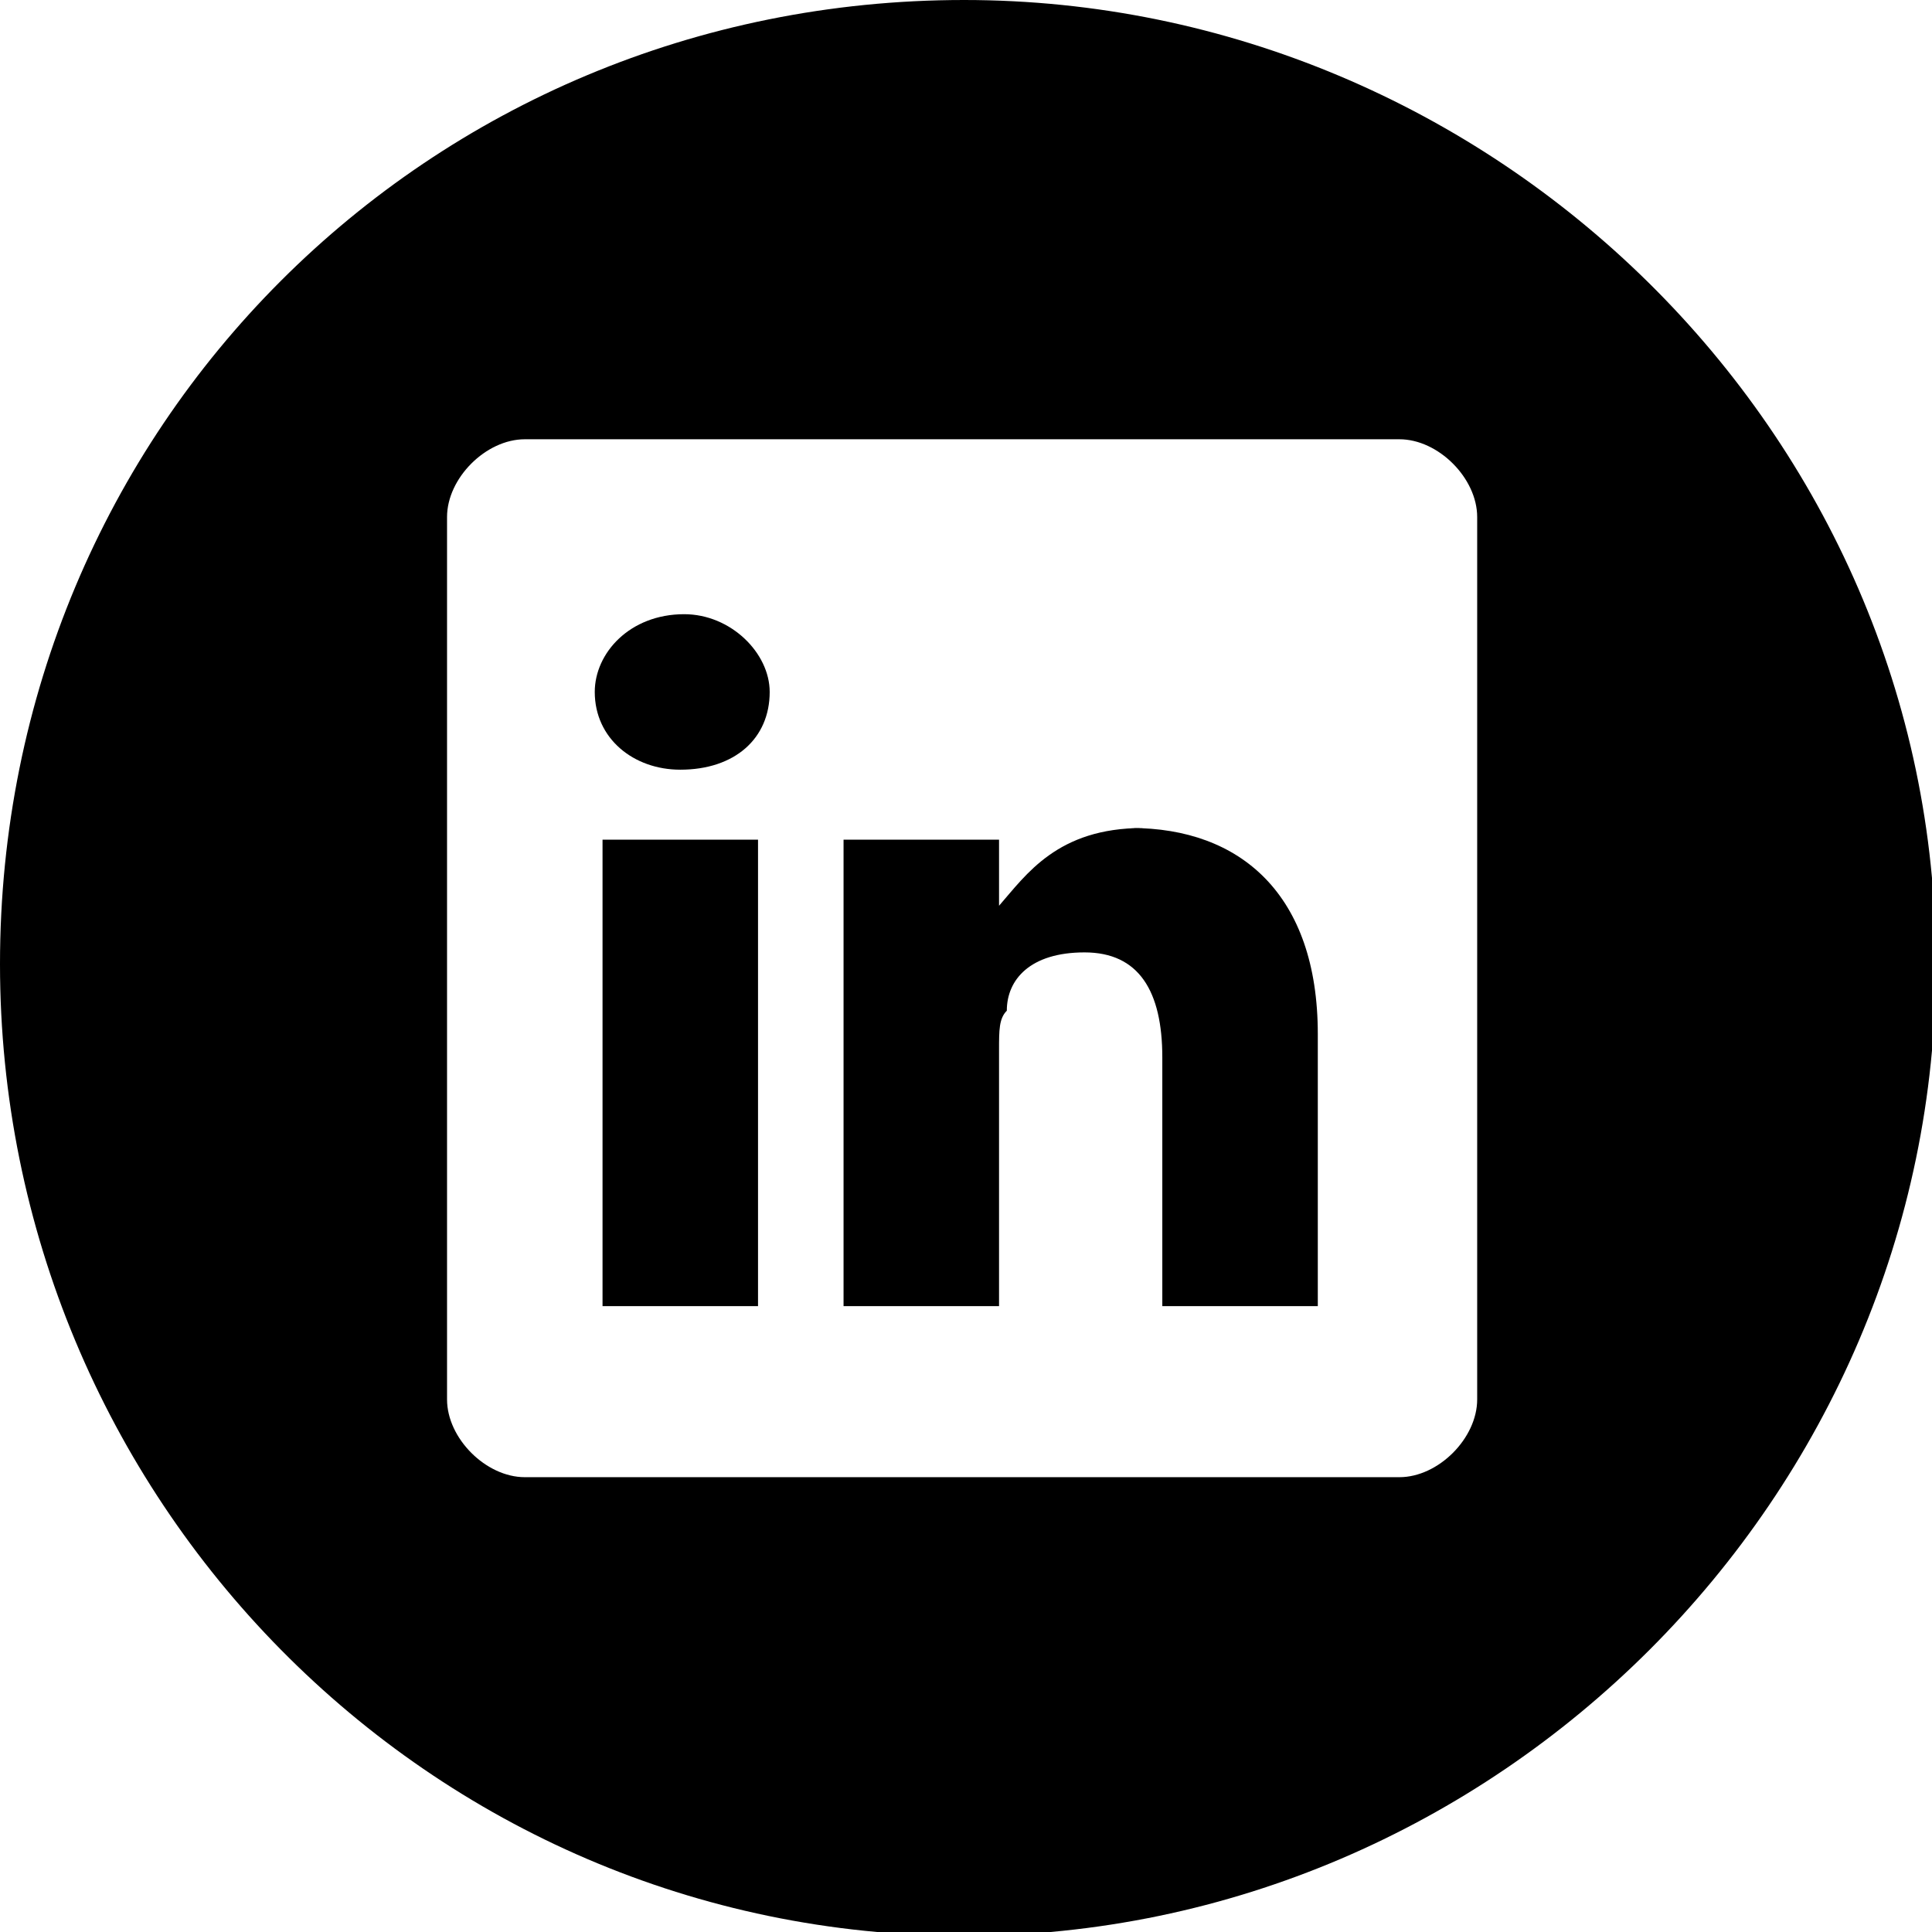
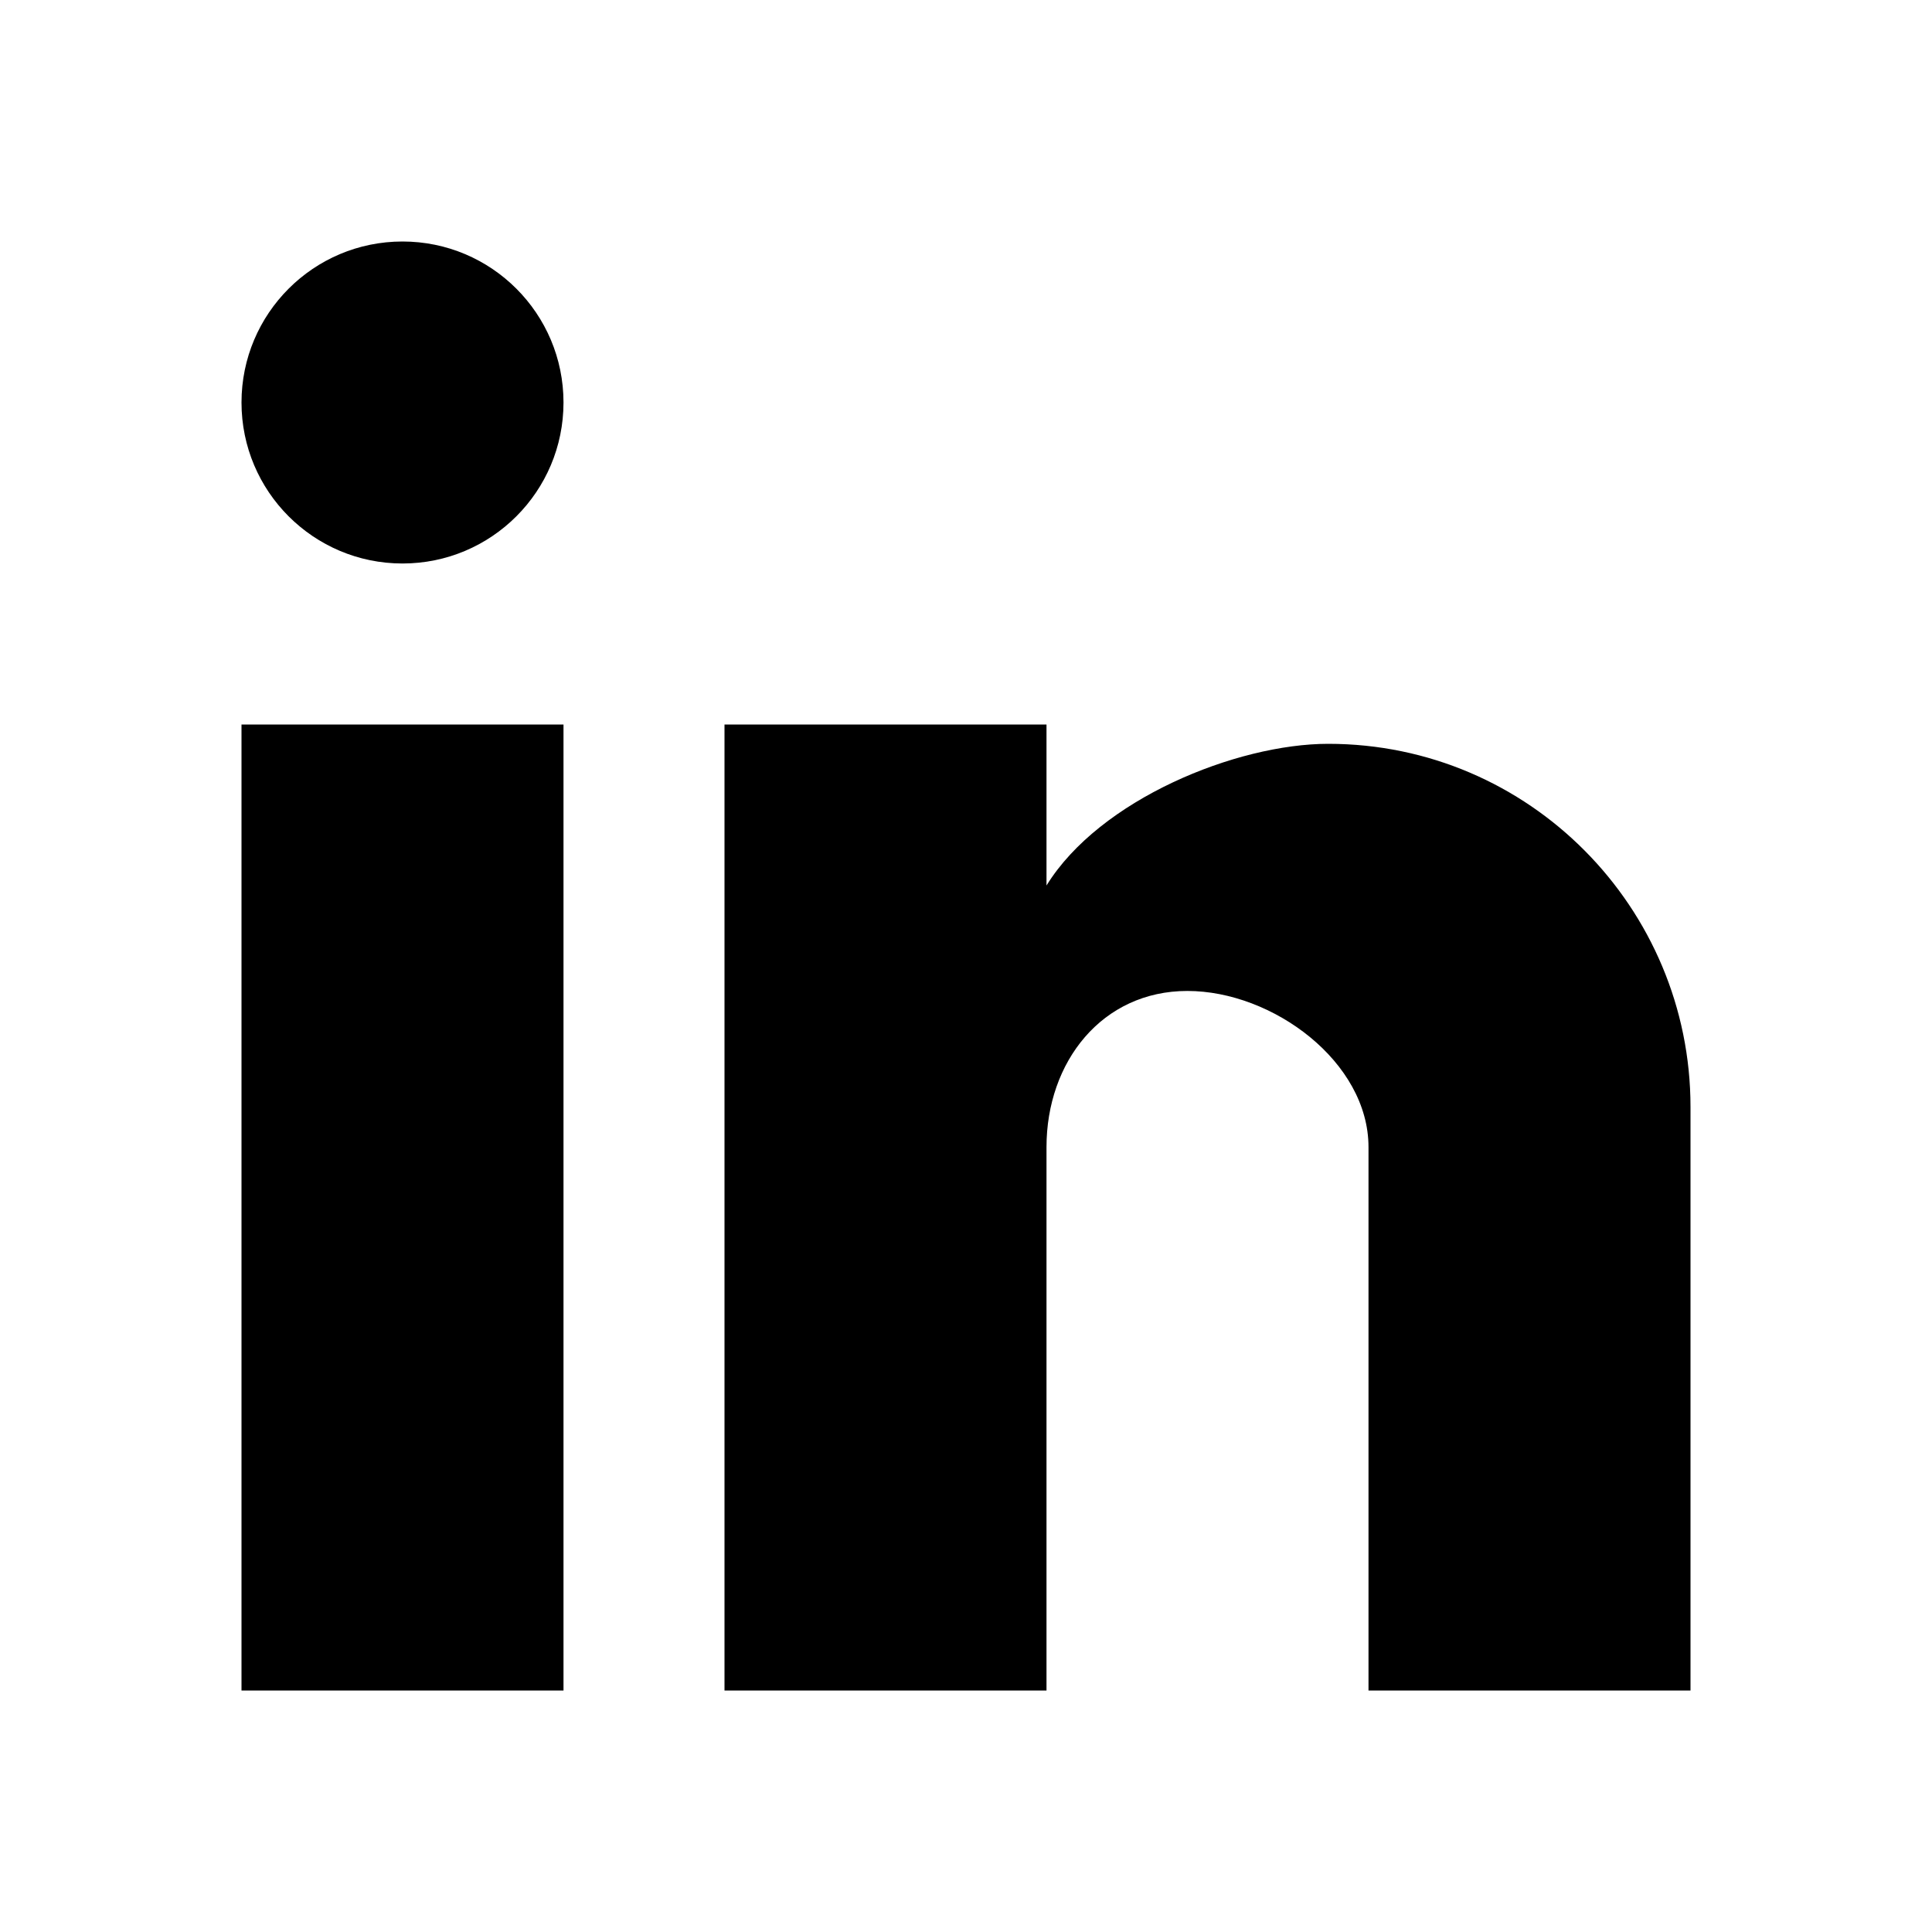
- <svg xmlns="http://www.w3.org/2000/svg" width="49.7" height="49.7">
-   <path d="M29.4 21.3c-2.2 0-3 1.2-3.7 2v-1.7h-4v12h4V27c0-.5 0-.8.2-1 0-.8.6-1.5 2-1.5s2 1 2 2.7v6.4h4v-7c0-3.6-2-5.3-4.8-5.3zm-3.7 2zm-10.2-1.7h4v12h-4z" />
-   <path d="M24.8 0C11 0 0 11 0 24.8c0 13.7 11 25 24.8 25 13.7 0 25-11.3 25-25S38.4 0 24.8 0zM38 36c0 1-1 2-2 2H13.5c-1 0-2-1-2-2V13.3c0-1 1-2 2-2H36c1 0 2 1 2 2v23z" />
-   <path d="M17.6 15.8c-1.4 0-2.3 1-2.3 2 0 1.2 1 2 2.2 2 1.4 0 2.3-.8 2.3-2 0-1-1-2-2.2-2z" />
+ <svg xmlns="http://www.w3.org/2000/svg" version="1.1" width="24" height="24" viewBox="0 0 24 24">
+   <path fill="#000000" d="M21,21H17V14.25C17,13.19 15.81,12.31 14.75,12.31C13.69,12.31 13,13.19 13,14.25V21H9V9H13V11C13.66,9.93 15.36,9.24 16.5,9.24C19,9.24 21,11.28 21,13.75V21M7,21H3V9H7V21M5,3A2,2 0 0,1 7,5A2,2 0 0,1 5,7A2,2 0 0,1 3,5A2,2 0 0,1 5,3Z" />
</svg>
